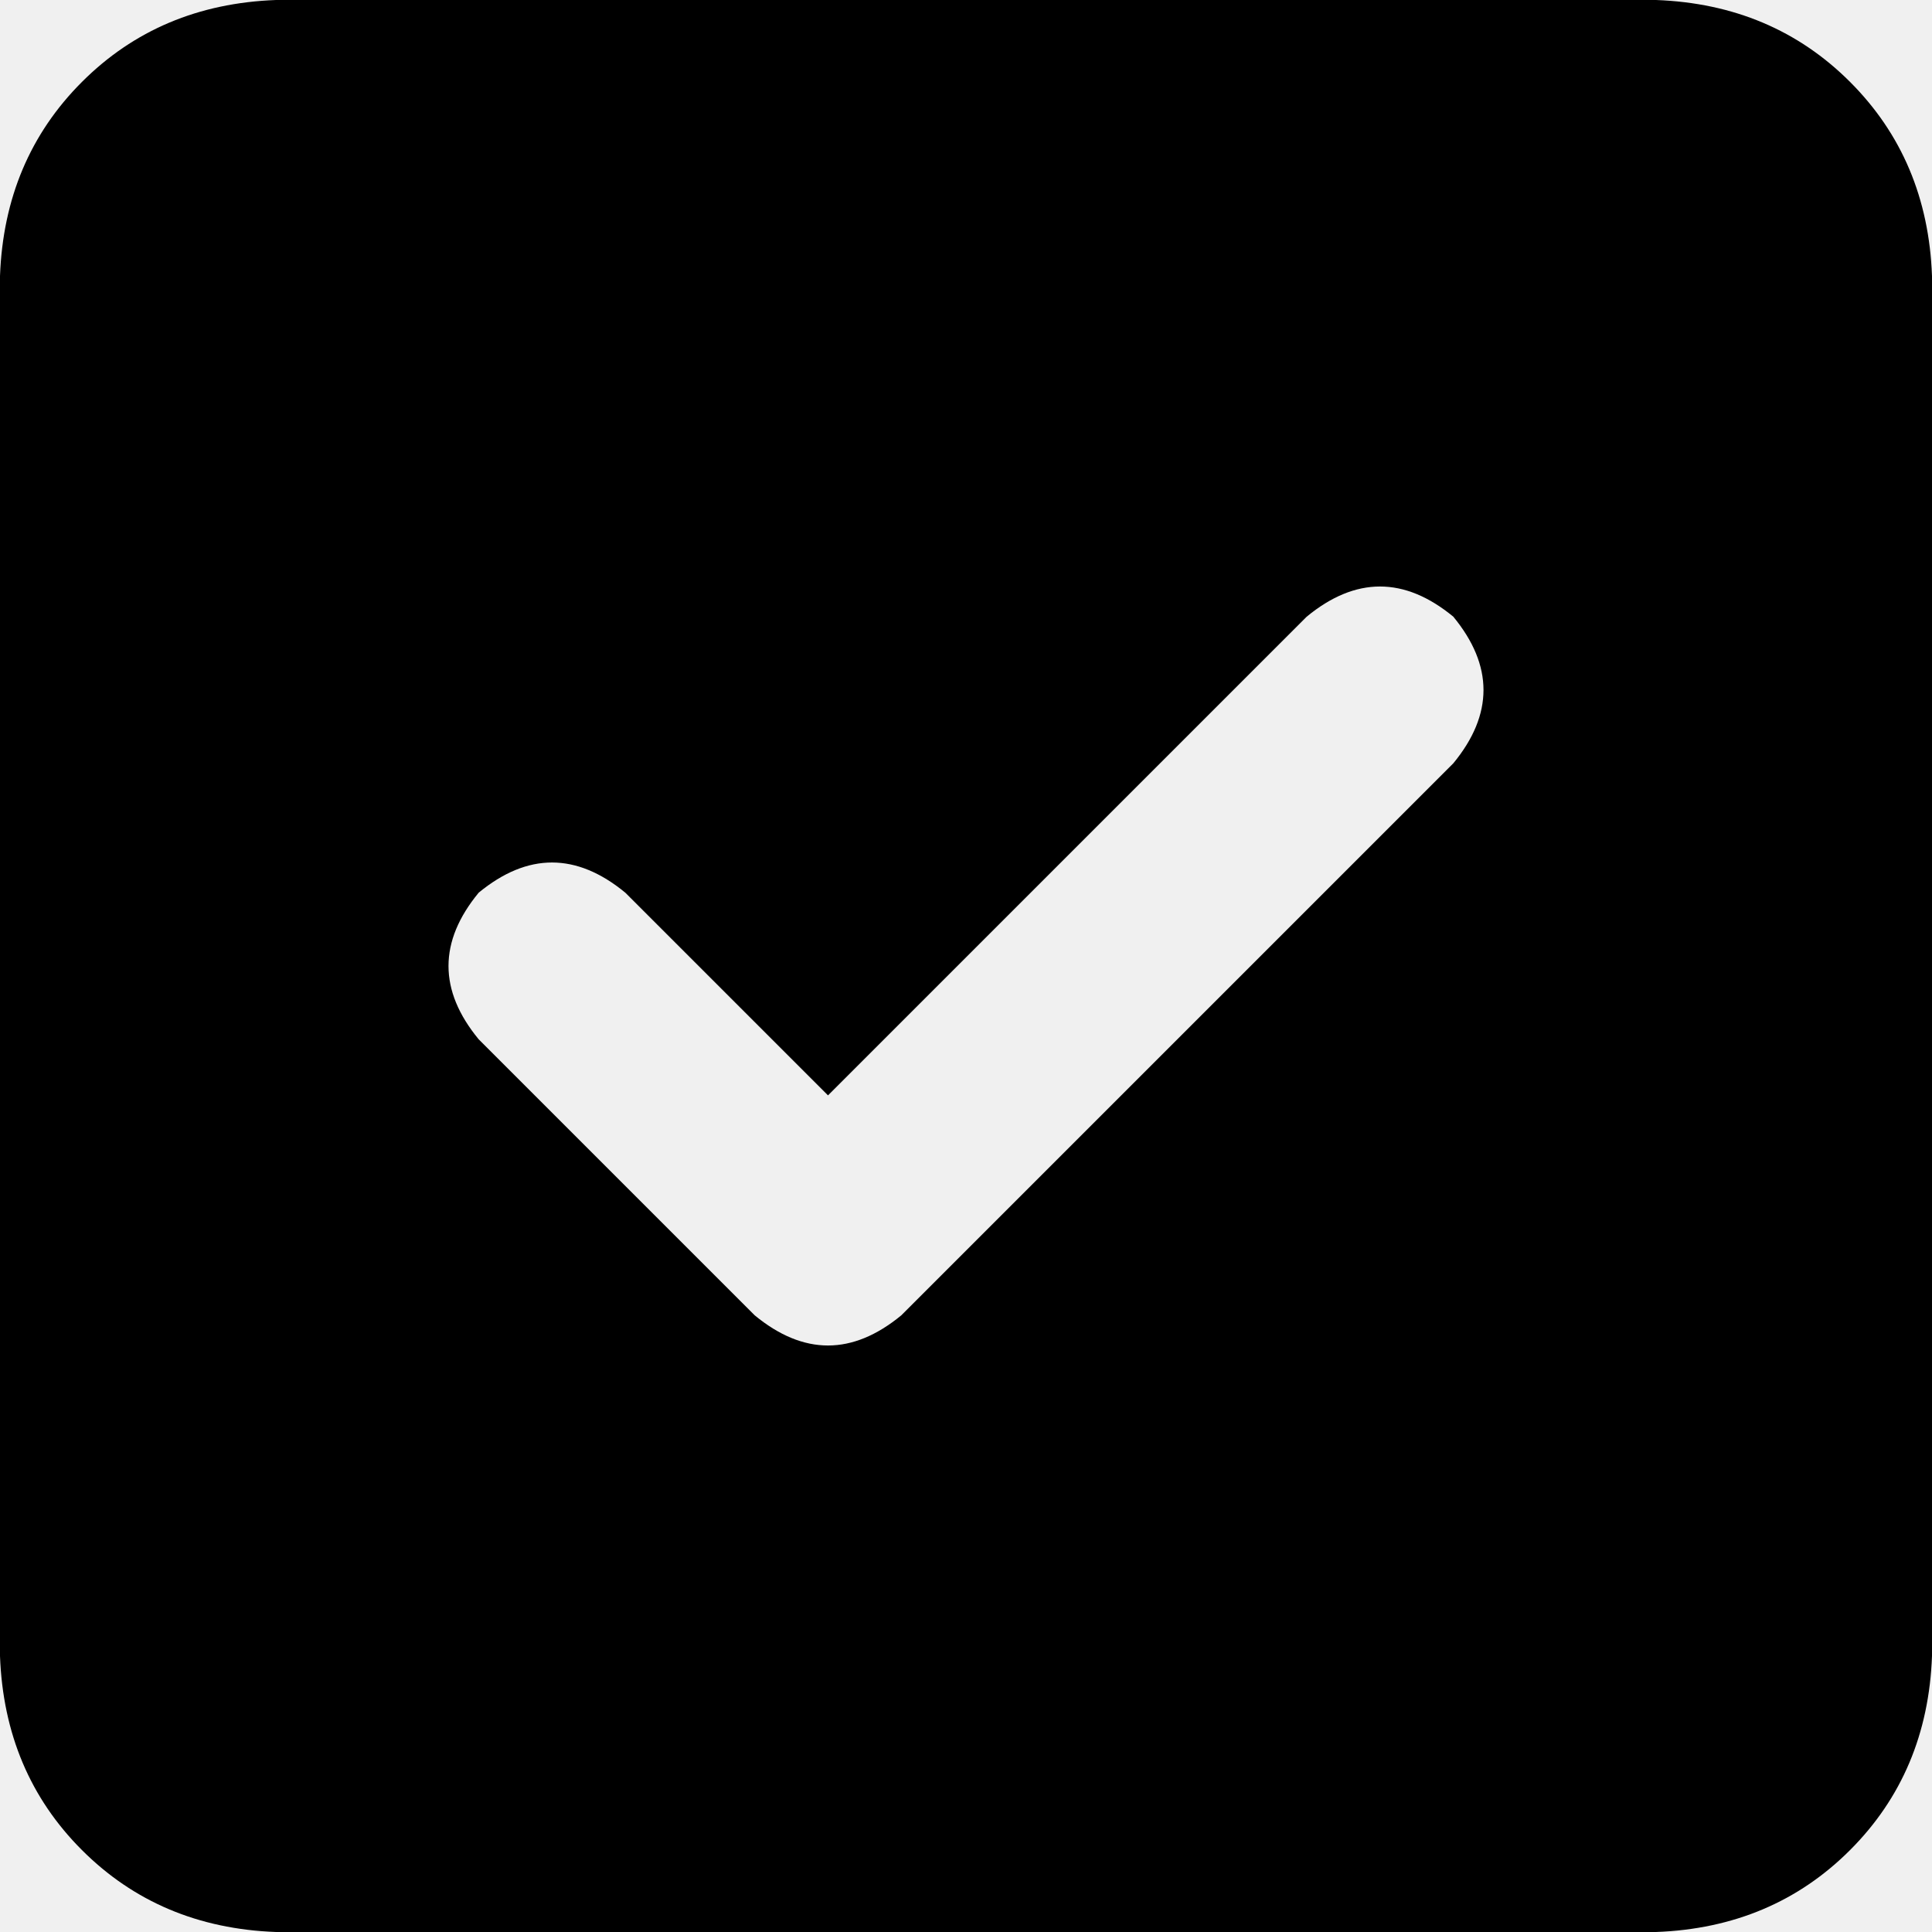
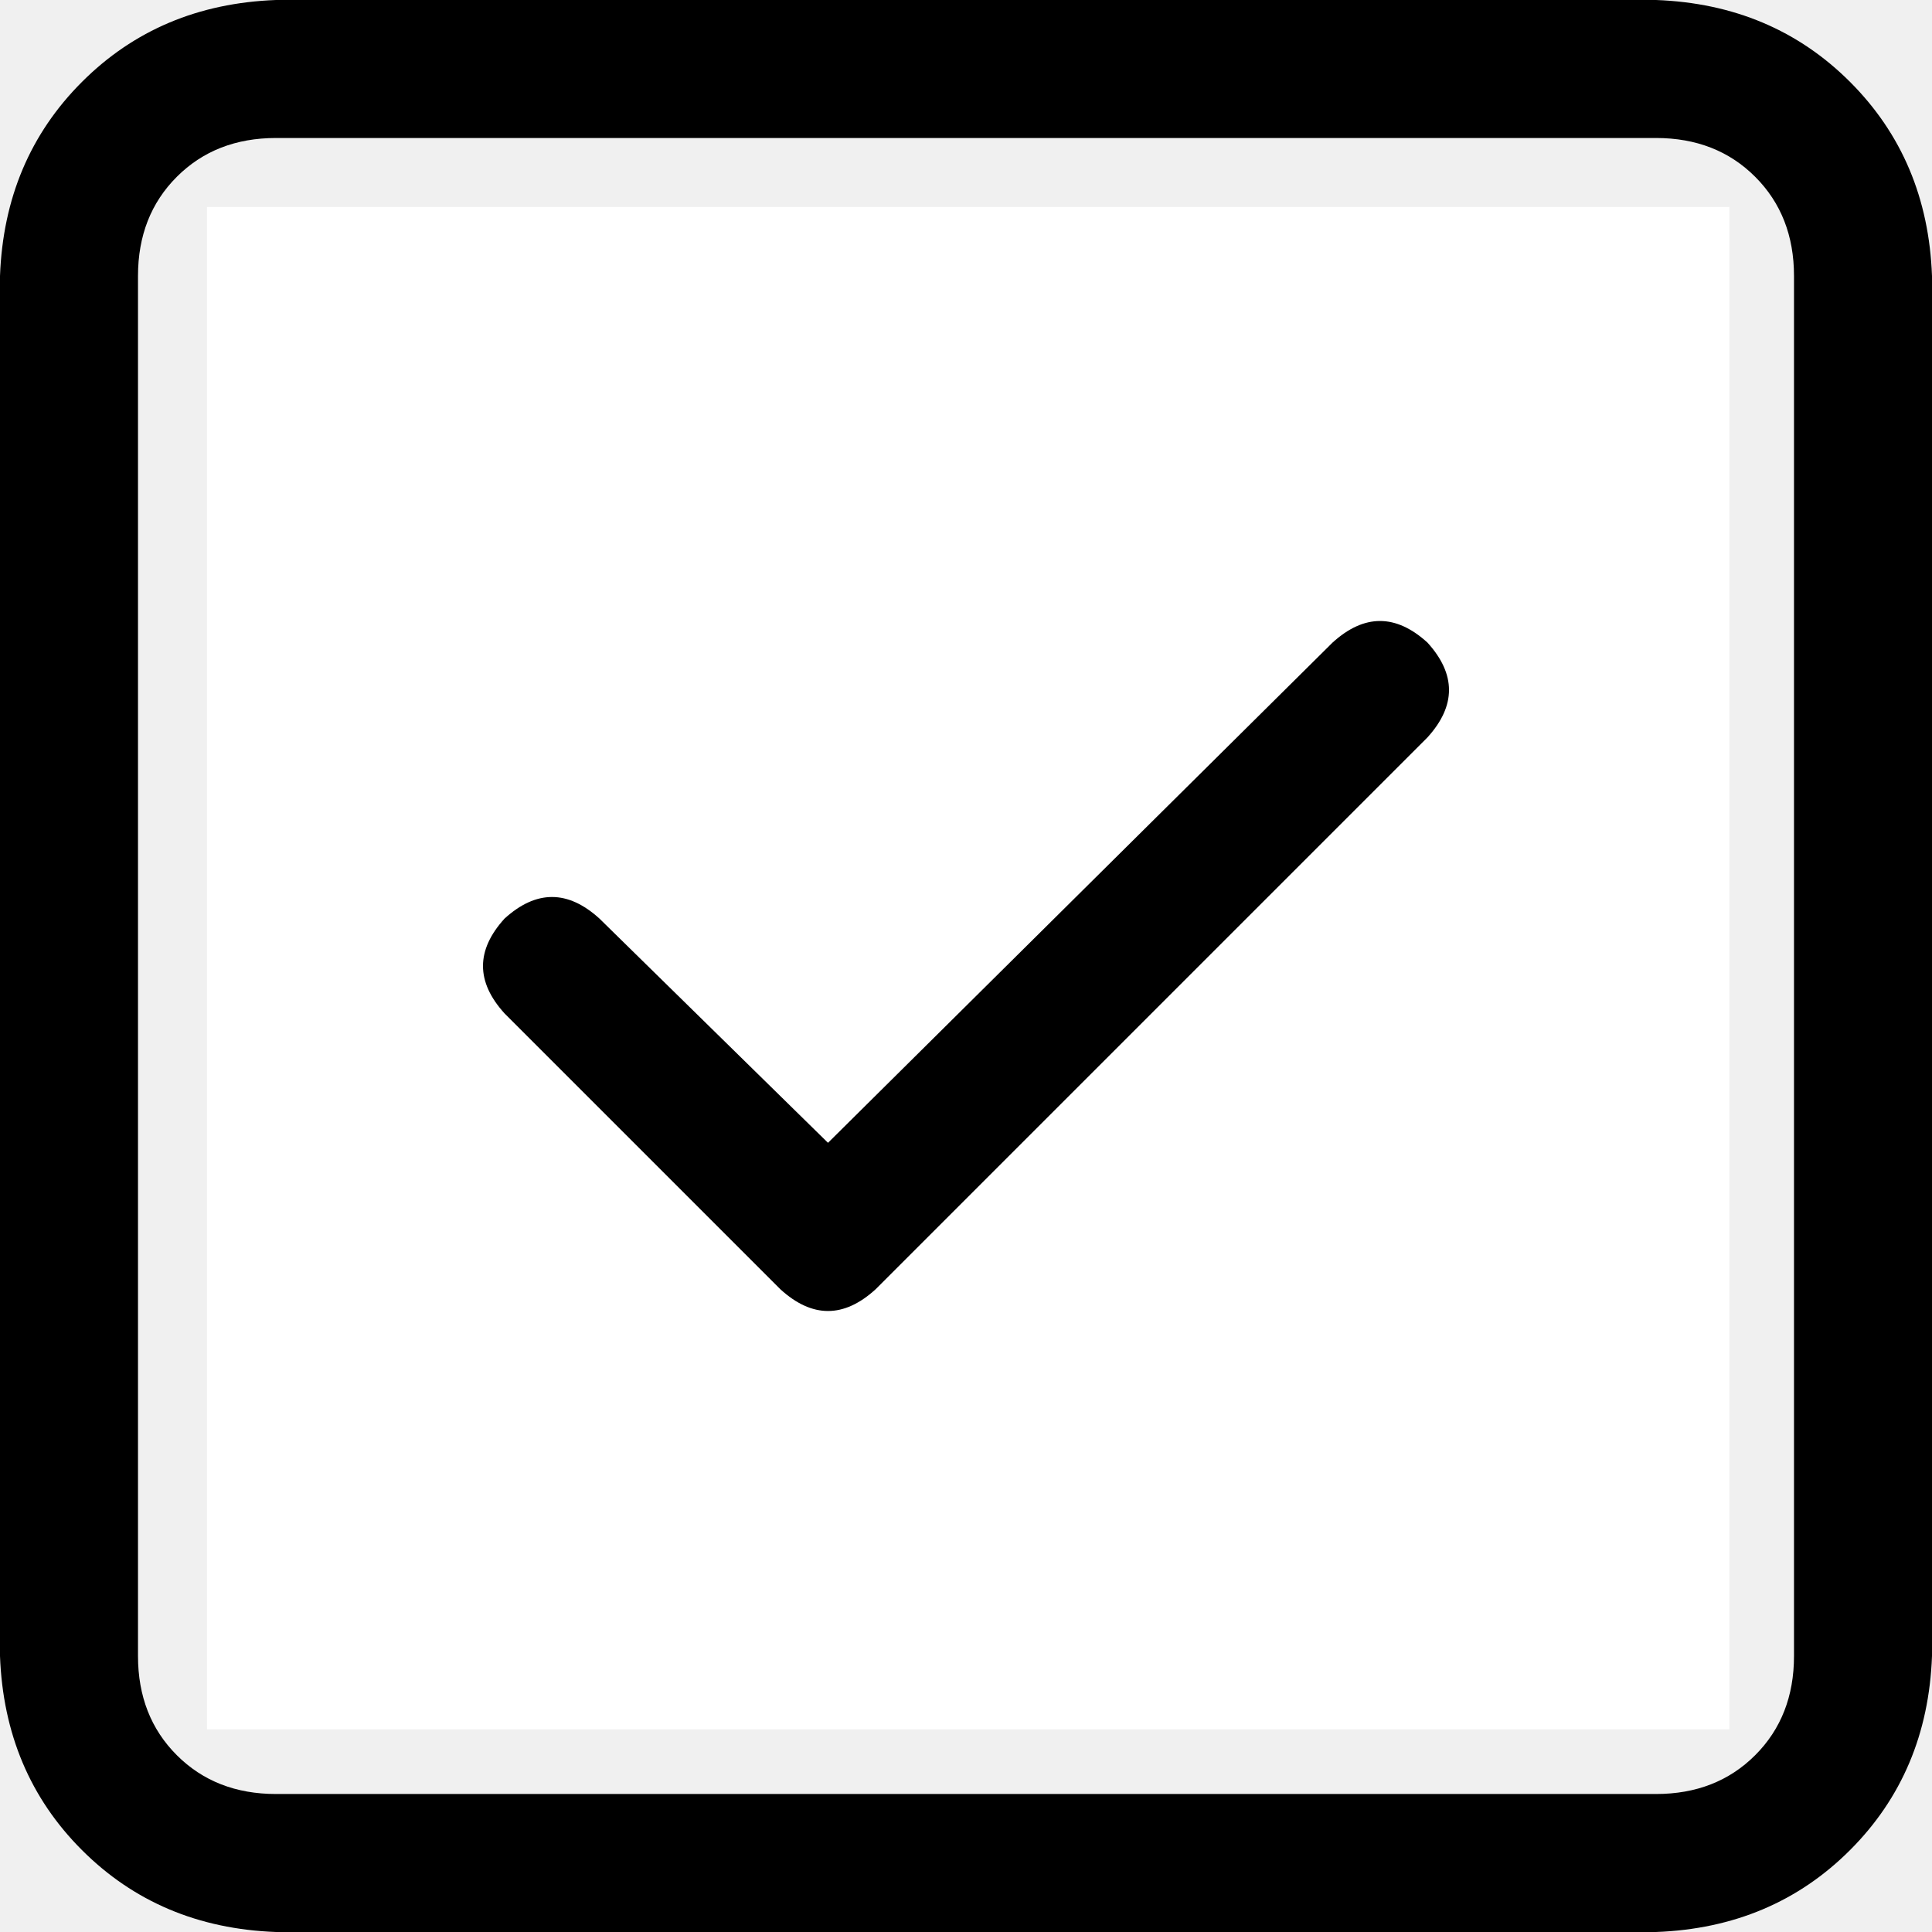
<svg xmlns="http://www.w3.org/2000/svg" height="1em" fill="currentColor" viewBox="0 0 512 512">
-   <path d="M 73.143 0 Q 42.286 1.143 21.714 21.714 L 21.714 21.714 L 21.714 21.714 Q 1.143 42.286 0 73.143 L 0 438.857 L 0 438.857 Q 1.143 469.714 21.714 490.286 Q 42.286 510.857 73.143 512 L 438.857 512 L 438.857 512 Q 469.714 510.857 490.286 490.286 Q 510.857 469.714 512 438.857 L 512 73.143 L 512 73.143 Q 510.857 42.286 490.286 21.714 Q 469.714 1.143 438.857 0 L 73.143 0 L 73.143 0 Z M 385.143 202.286 L 238.857 348.571 L 385.143 202.286 L 238.857 348.571 Q 219.429 364.571 200 348.571 L 126.857 275.429 L 126.857 275.429 Q 110.857 256 126.857 236.571 Q 146.286 220.571 165.714 236.571 L 219.429 290.286 L 219.429 290.286 L 346.286 163.429 L 346.286 163.429 Q 365.714 147.429 385.143 163.429 Q 401.143 182.857 385.143 202.286 L 385.143 202.286 Z" />
+   <rect x="54.857" y="54.857" width="403.43" height="403.43" fill="white" />
+   <path d="M 73.143 36.571 Q 57.143 36.571 46.857 46.857 L 46.857 46.857 L 46.857 46.857 Q 36.571 57.143 36.571 73.143 L 36.571 438.857 L 36.571 438.857 Q 36.571 454.857 46.857 465.143 Q 57.143 475.429 73.143 475.429 L 438.857 475.429 L 438.857 475.429 Q 454.857 475.429 465.143 465.143 Q 475.429 454.857 475.429 438.857 L 475.429 73.143 L 475.429 73.143 Q 475.429 57.143 465.143 46.857 Q 454.857 36.571 438.857 36.571 L 73.143 36.571 L 73.143 36.571 Z M 0 73.143 Q 1.143 42.286 21.714 21.714 L 21.714 21.714 L 21.714 21.714 Q 42.286 1.143 73.143 0 L 438.857 0 L 438.857 0 Q 469.714 1.143 490.286 21.714 Q 510.857 42.286 512 73.143 L 512 438.857 L 512 438.857 Q 510.857 469.714 490.286 490.286 Q 469.714 510.857 438.857 512 L 73.143 512 L 73.143 512 Q 42.286 510.857 21.714 490.286 Q 1.143 469.714 0 438.857 L 0 73.143 L 0 73.143 Z M 378.286 195.429 L 232 341.714 L 378.286 195.429 L 232 341.714 Q 219.429 353.143 206.857 341.714 L 133.714 268.571 L 133.714 268.571 Q 122.286 256 133.714 243.429 Q 146.286 232 158.857 243.429 L 219.429 302.857 L 219.429 302.857 L 353.143 170.286 L 353.143 170.286 Q 365.714 158.857 378.286 170.286 Q 389.714 182.857 378.286 195.429 L 378.286 195.429 Z" />
</svg>
